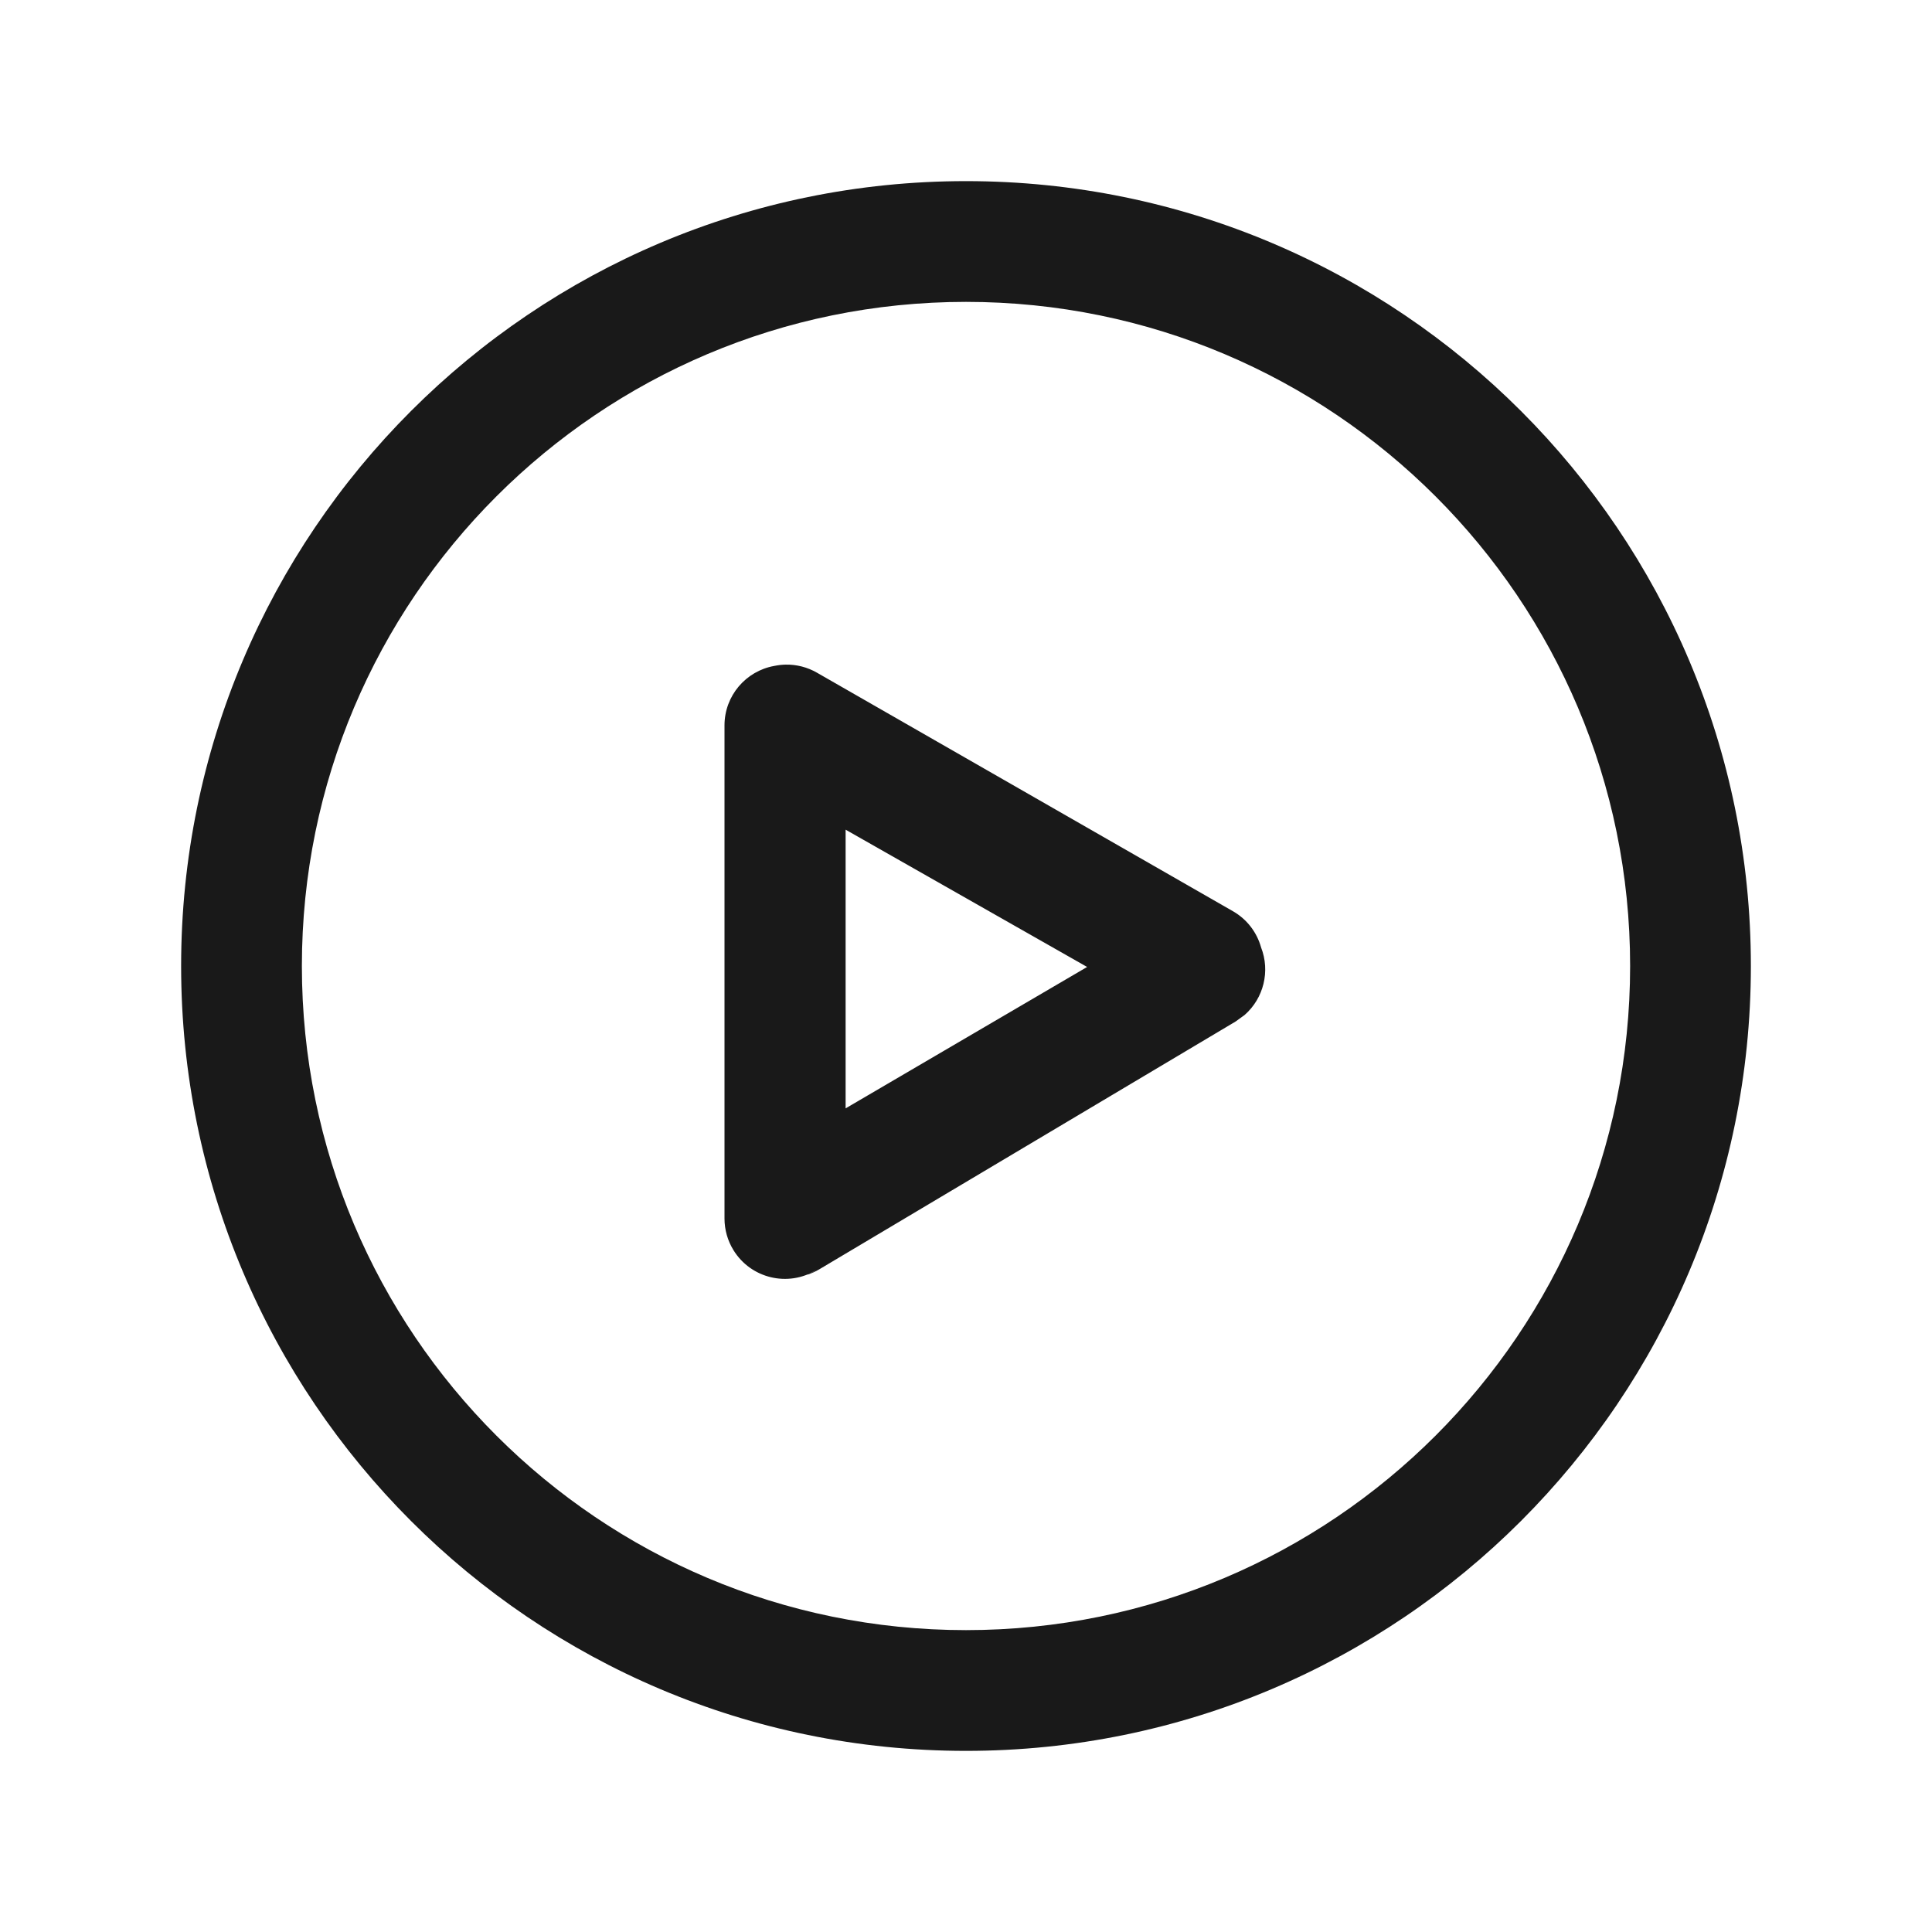
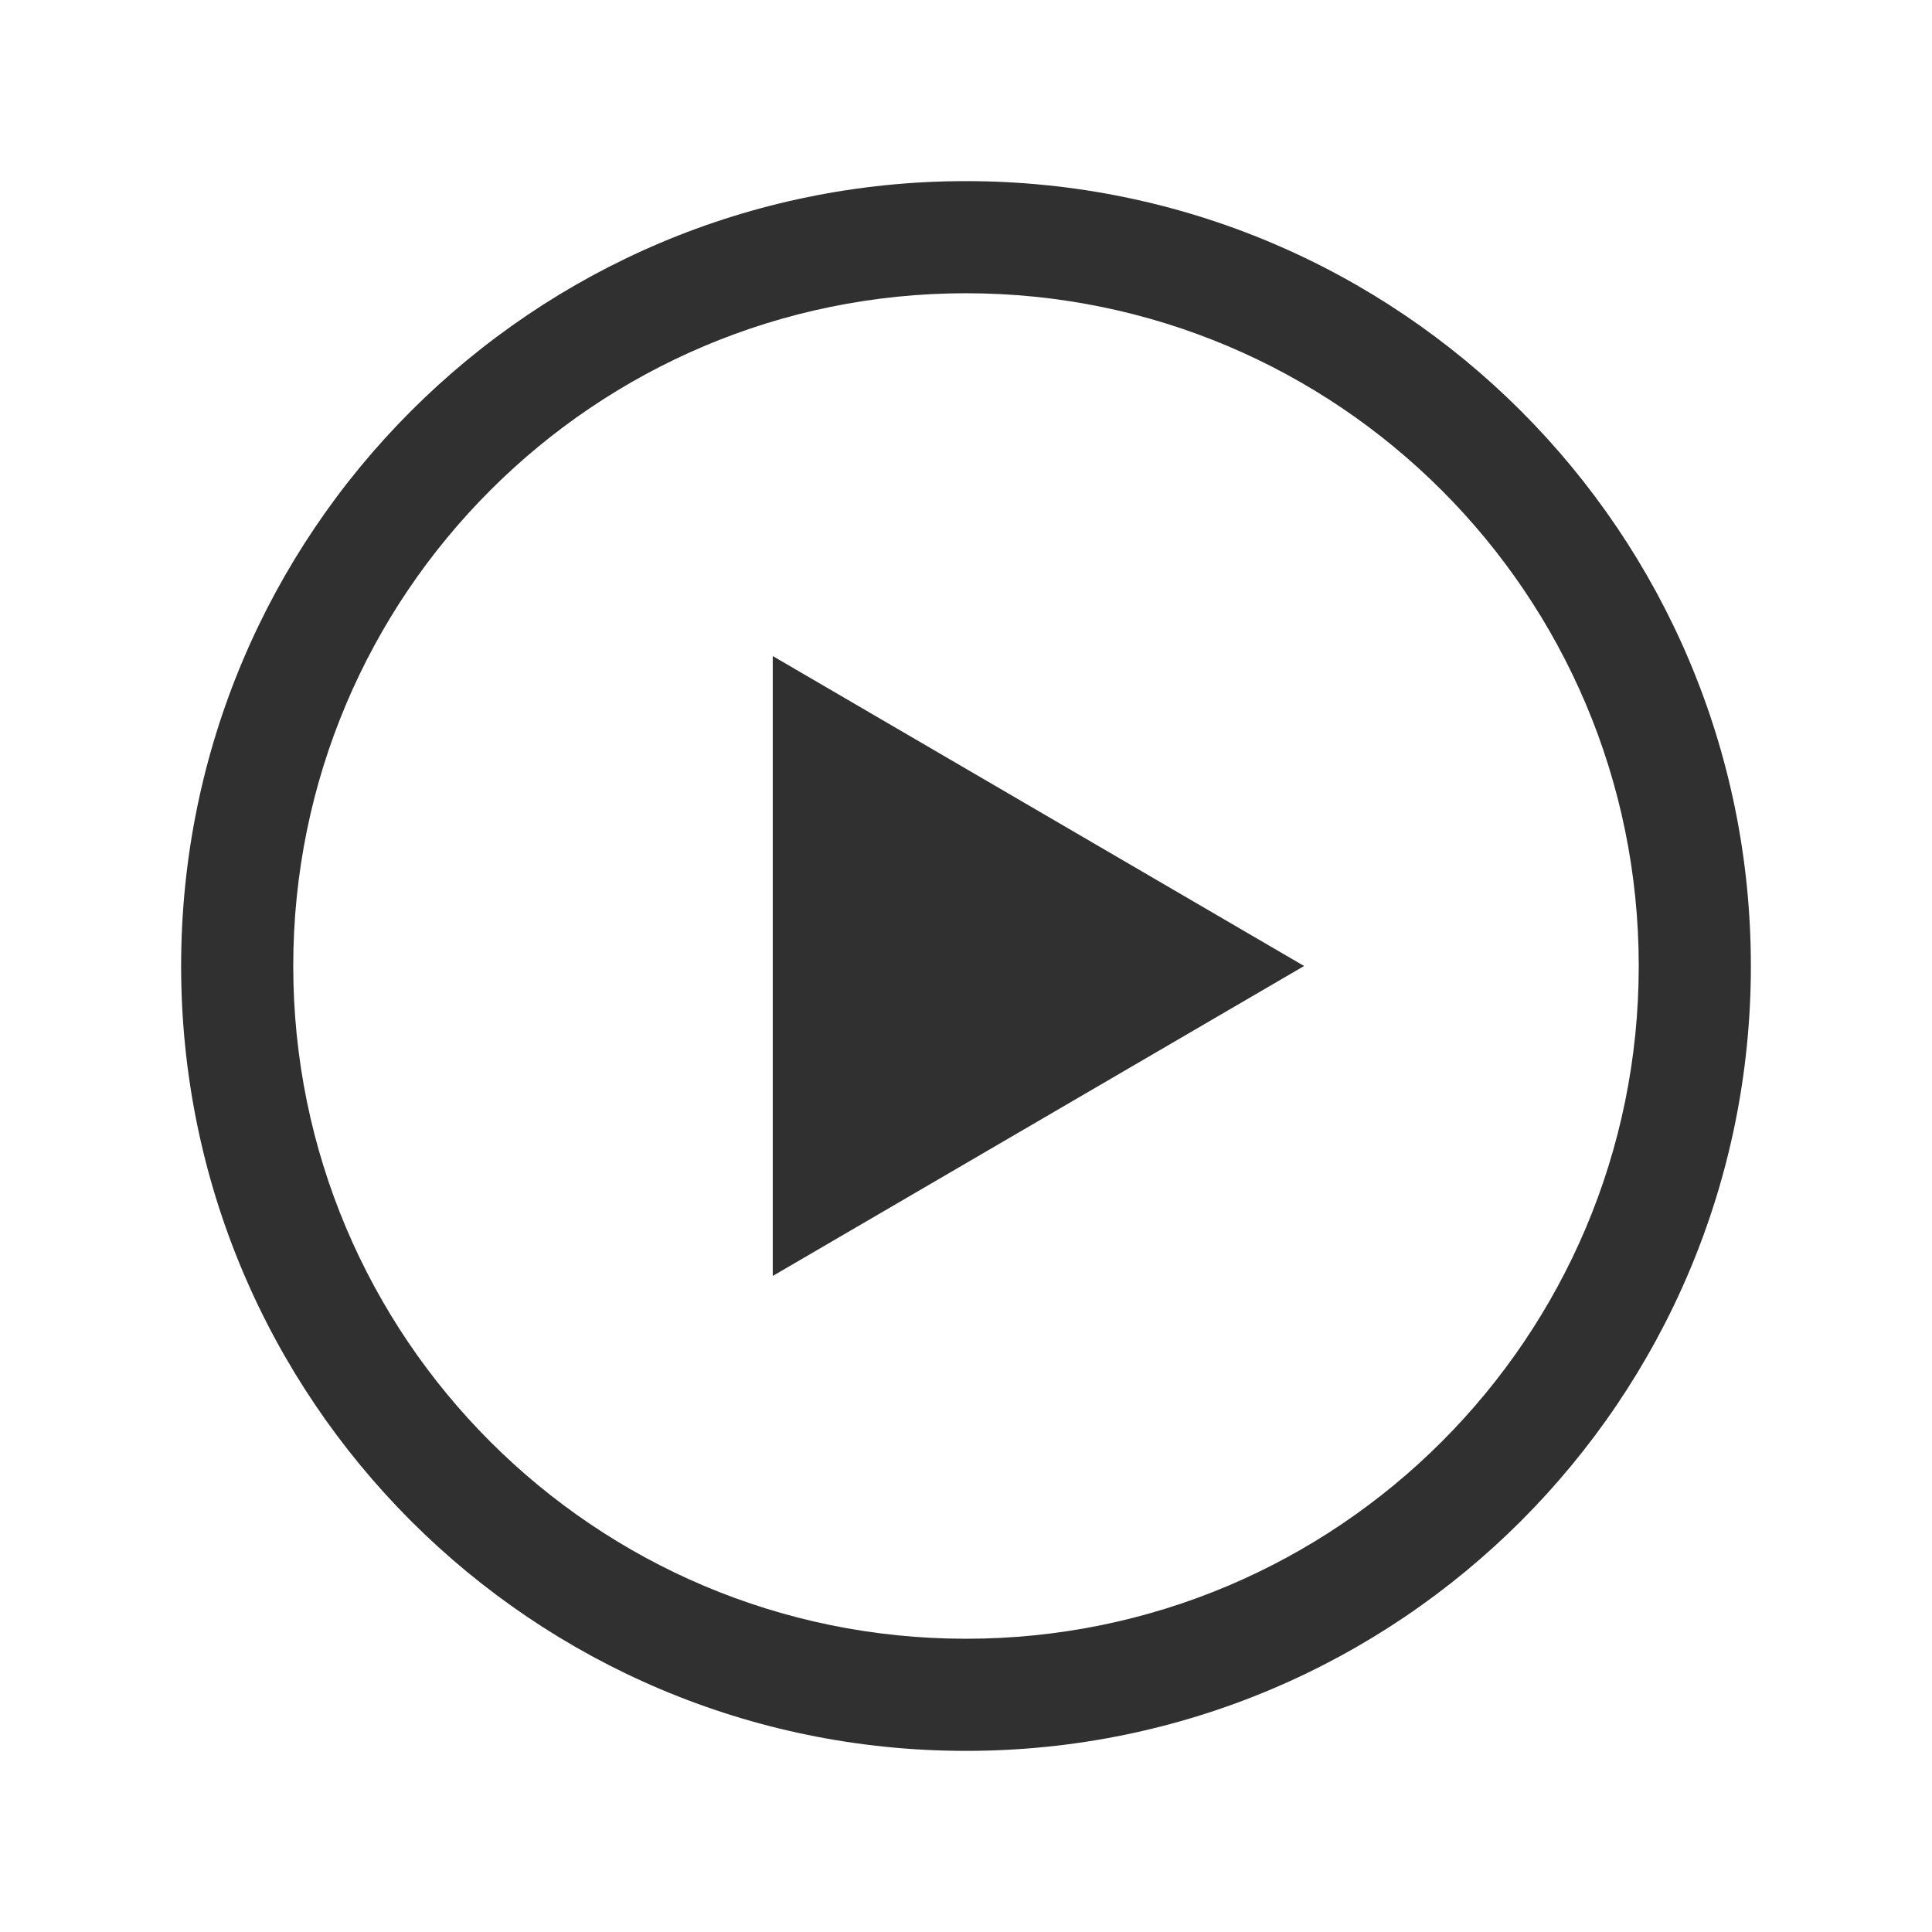
<svg xmlns="http://www.w3.org/2000/svg" viewBox="0 0 1024 1024" version="1.1">
-   <path fill-opacity=".9" fill-rule="evenodd" d="M512 96C741.75 96 928 282.25 928 512 928 741.75 741.75 928 512 928 282.25 928 96 741.75 96 512 96 282.25 282.25 96 512 96ZM512 160C317.596 160 160 317.596 160 512 160 706.404 317.596 864 512 864 706.404 864 864 706.404 864 512 864 317.596 706.404 160 512 160ZM416.435 352.264C422.215 352.159 427.916 353.623 432.931 356.498L653.487 482.967C661.09 487.327 666.227 494.334 668.401 502.16 673.311 514.711 669.791 529.106 659.667 537.965L654.929 541.401 434.274 672.742C432.221 673.964 430.046 674.947 427.793 675.678L432.727 673.111C417.661 682.35 397.958 677.625 388.72 662.559 385.634 657.525 384 651.736 384 645.831L384 384.464C384 368.754 395.32 355.689 410.248 352.979 412.553 352.511 414.472 352.299 416.435 352.264ZM448.192 439.746L448.192 587.458 576.192 512.514 448.192 439.746Z" />
+   <path fill-opacity=".9" fill-rule="evenodd" d="M512 96C741.754 96 928 282.25 928 512 928 741.754 741.754 928 512 928 282.25 928 96 741.754 96 512 96 282.25 282.25 96 512 96ZM512 155.428C315.071 155.428 155.428 315.071 155.428 512 155.428 708.928 315.071 868.57 512 868.57 708.928 868.57 868.57 708.928 868.57 512 868.57 315.071 708.928 155.428 512 155.428ZM409.575 676.282L691.2 512 409.575 347.719V676.282Z" clip-rule="evenodd" opacity=".9" />
</svg>
